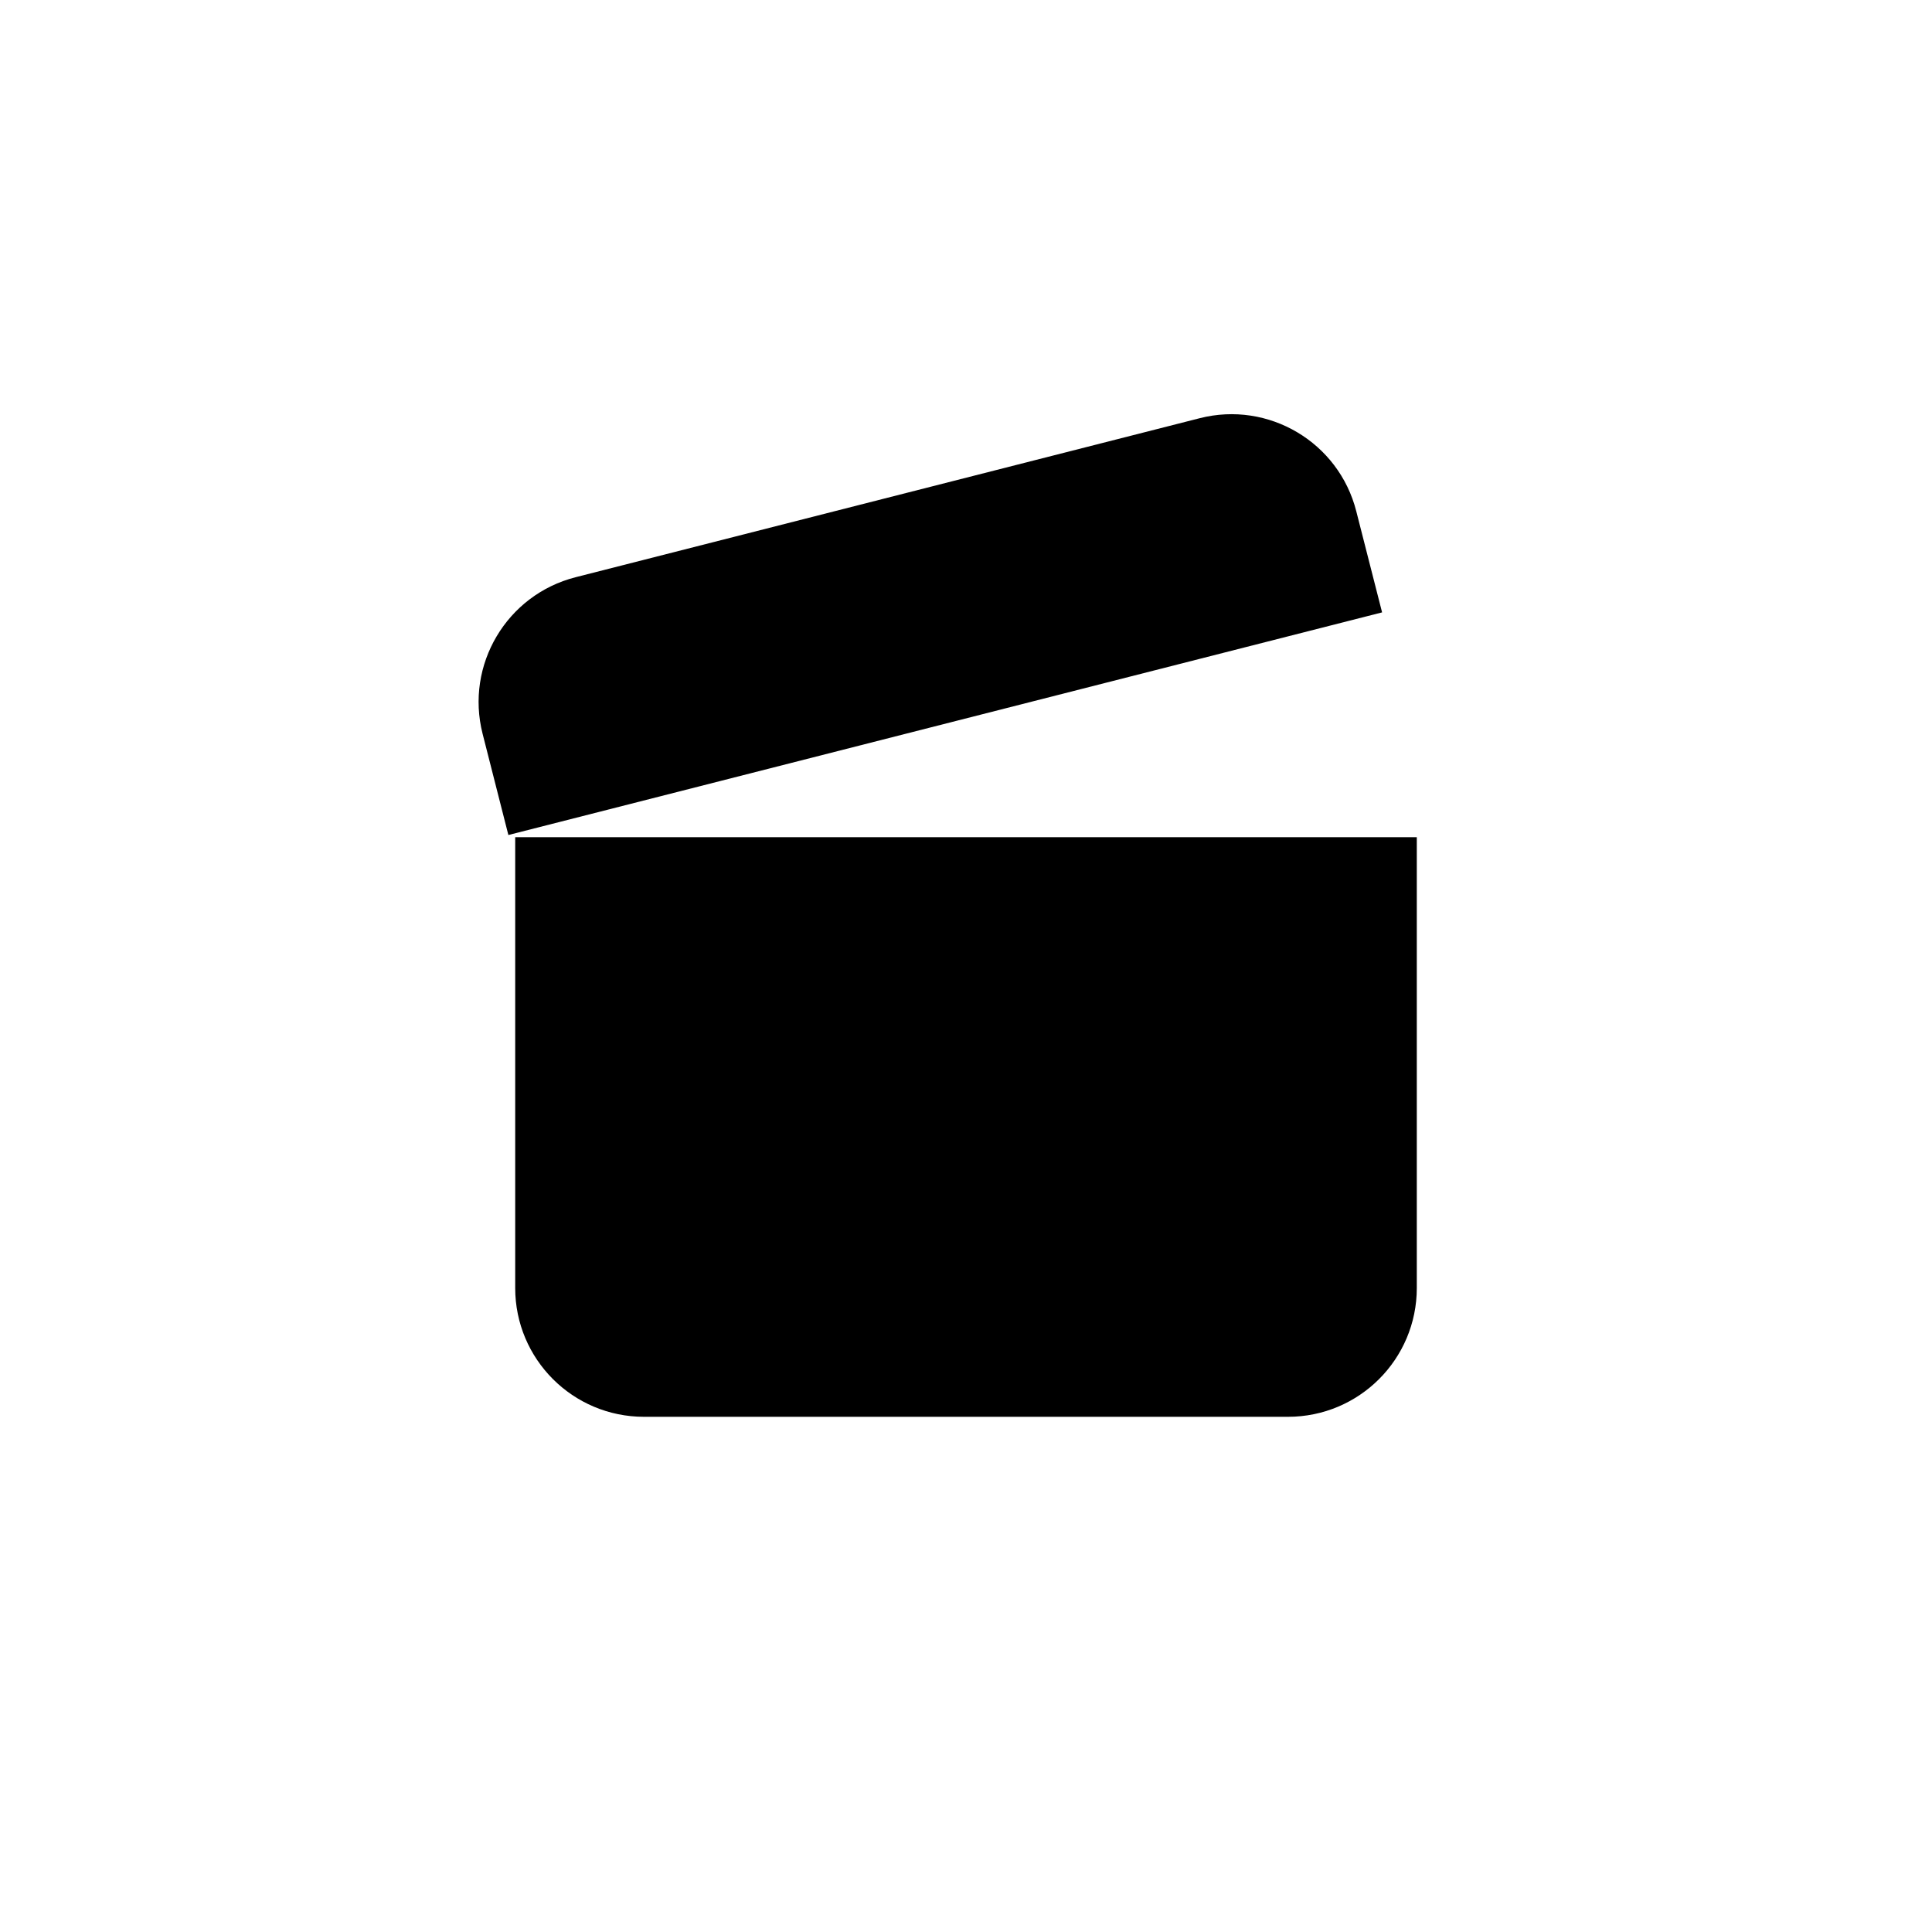
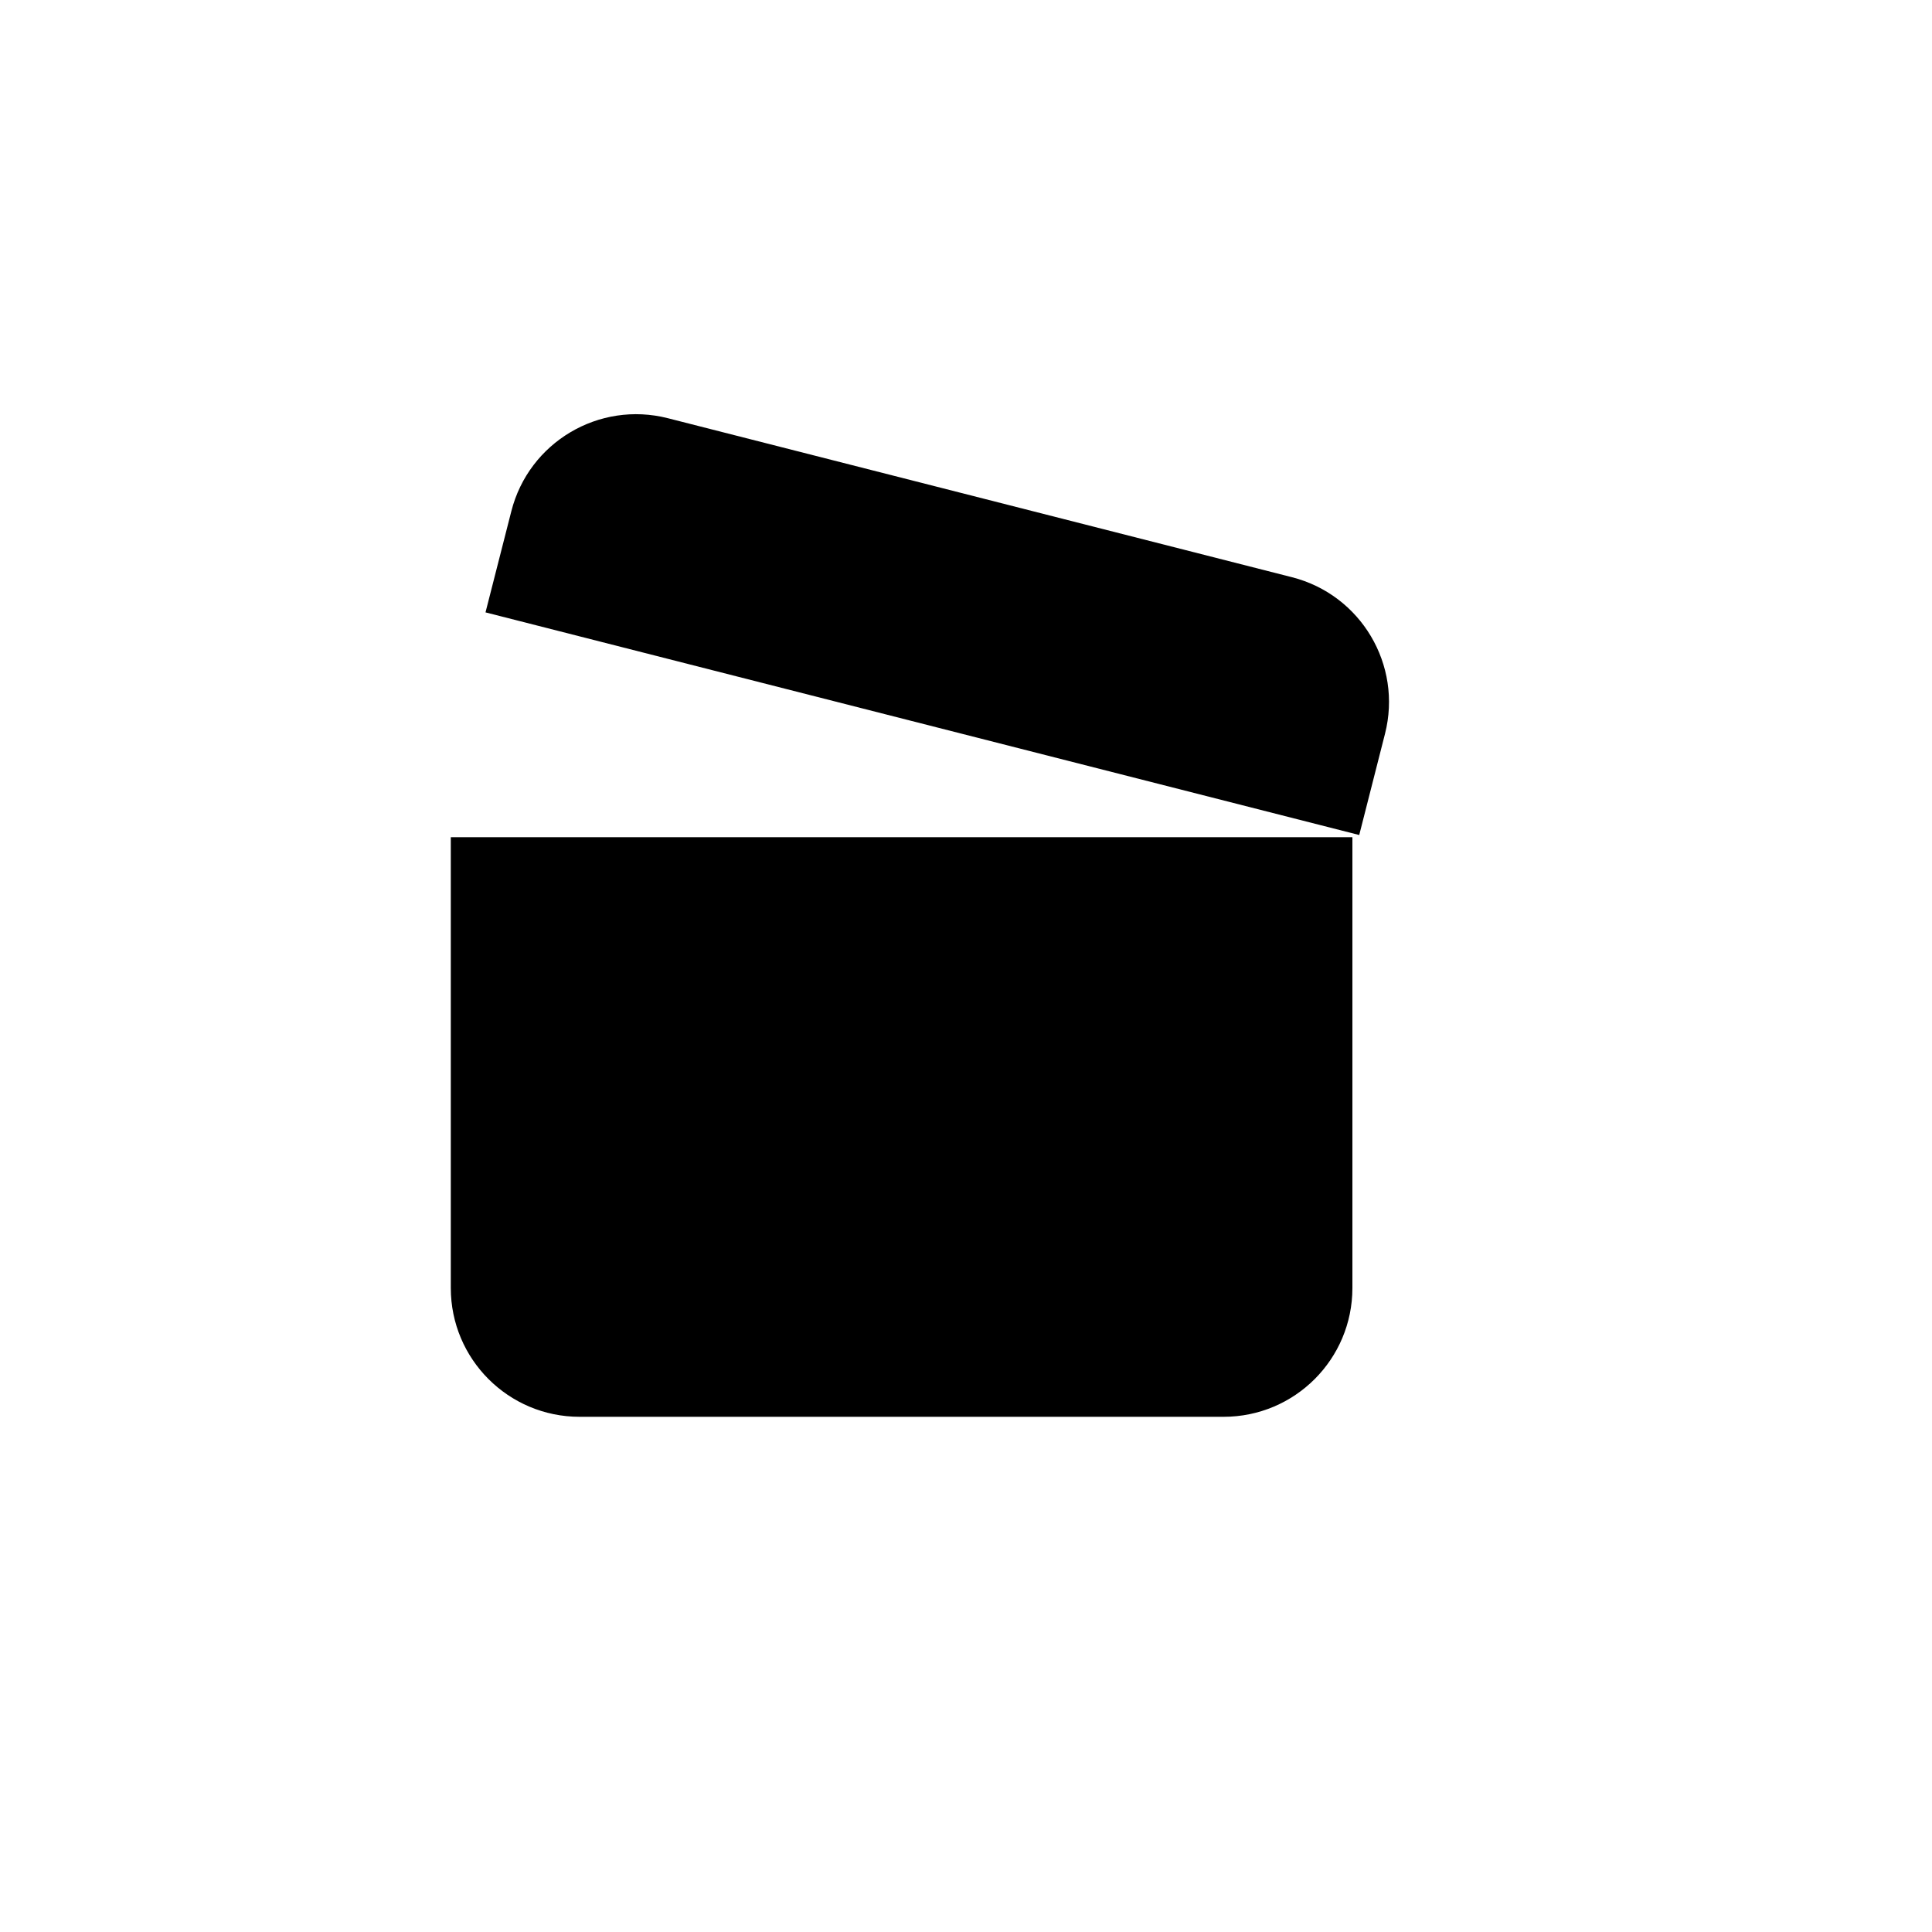
<svg xmlns="http://www.w3.org/2000/svg" width="30" height="30" viewBox="0 0 30 30" fill="none">
-   <path d="M8 13H22V20C22 21.105 21.105 22 20 22H10C8.895 22 8 21.105 8 20V13Z" fill="black" />
-   <path d="M7.494 11.395C7.221 10.324 7.868 9.236 8.938 8.963L18.628 6.494C19.699 6.221 20.788 6.868 21.06 7.938L21.461 9.509L7.894 12.966L7.494 11.395Z" fill="black" />
+   <path d="M21 13H7V20C7 21.105 7.895 22 9 22H19C20.105 22 21 21.105 21 20V13Z" fill="black" />
+   <path d="M21.506 11.395C21.779 10.324 21.132 9.236 20.062 8.963L10.371 6.494C9.301 6.221 8.212 6.868 7.94 7.938L7.539 9.509L21.106 12.966L21.506 11.395Z" fill="black" />
</svg>
